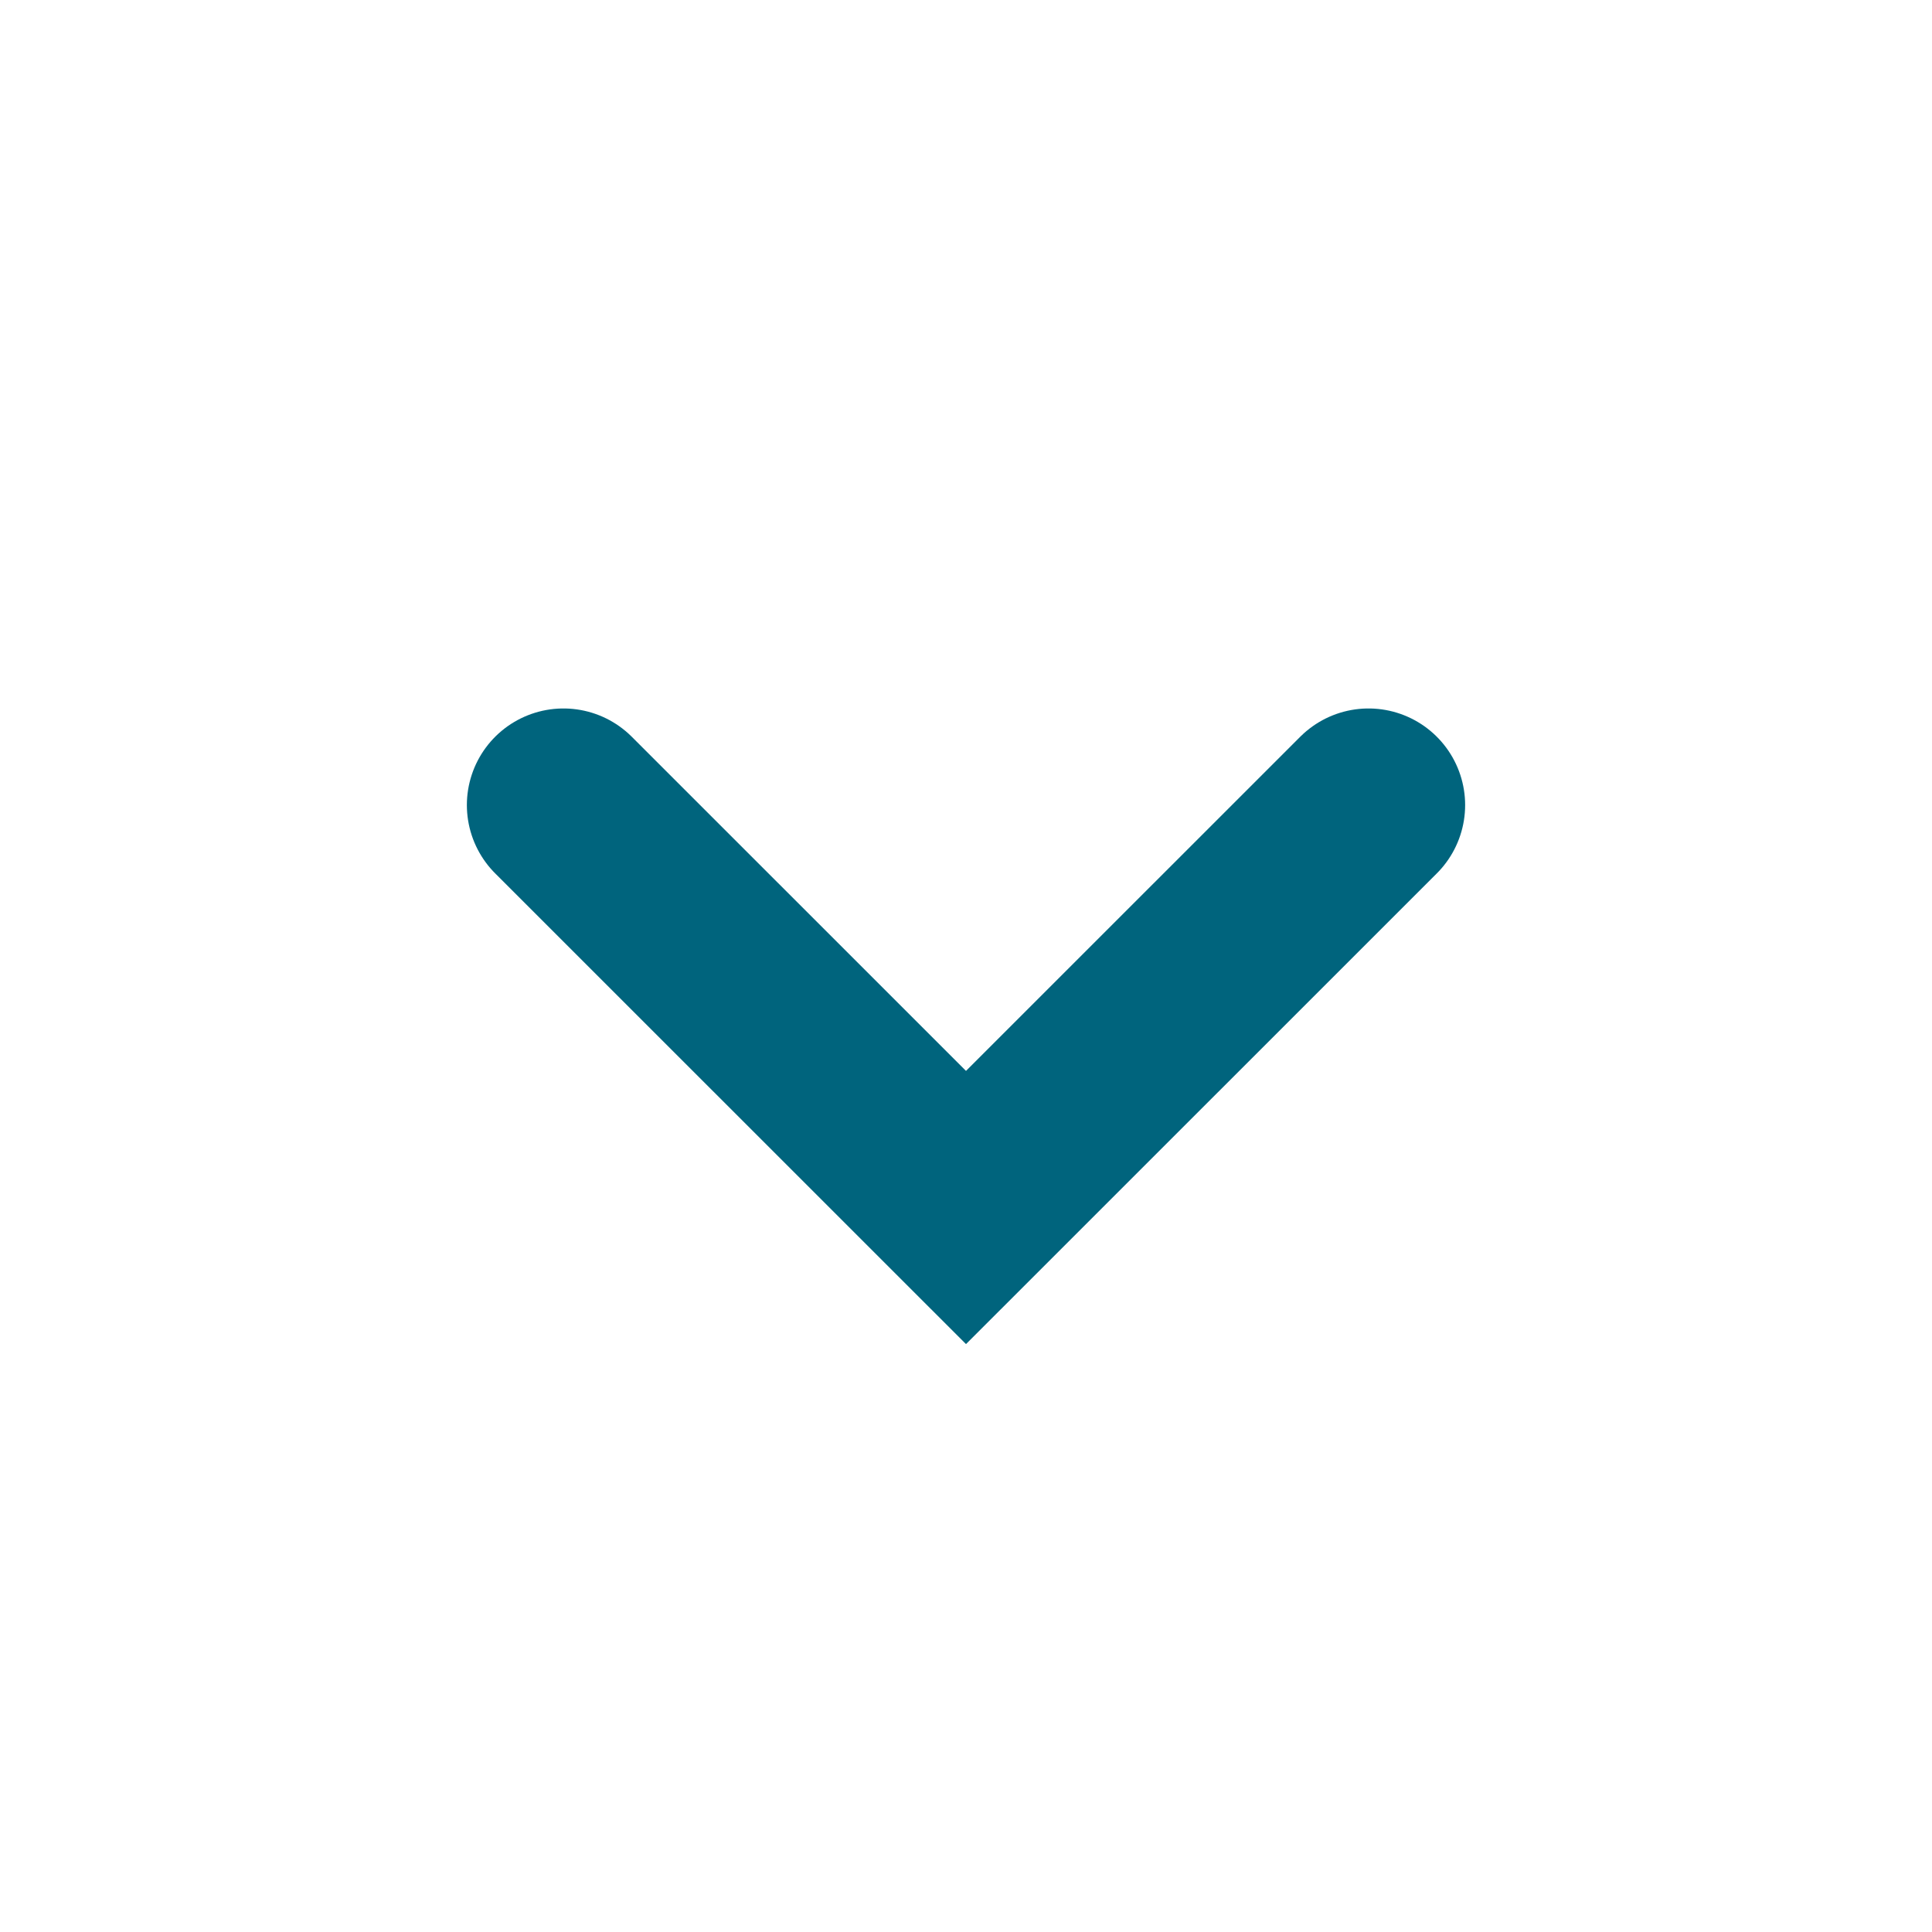
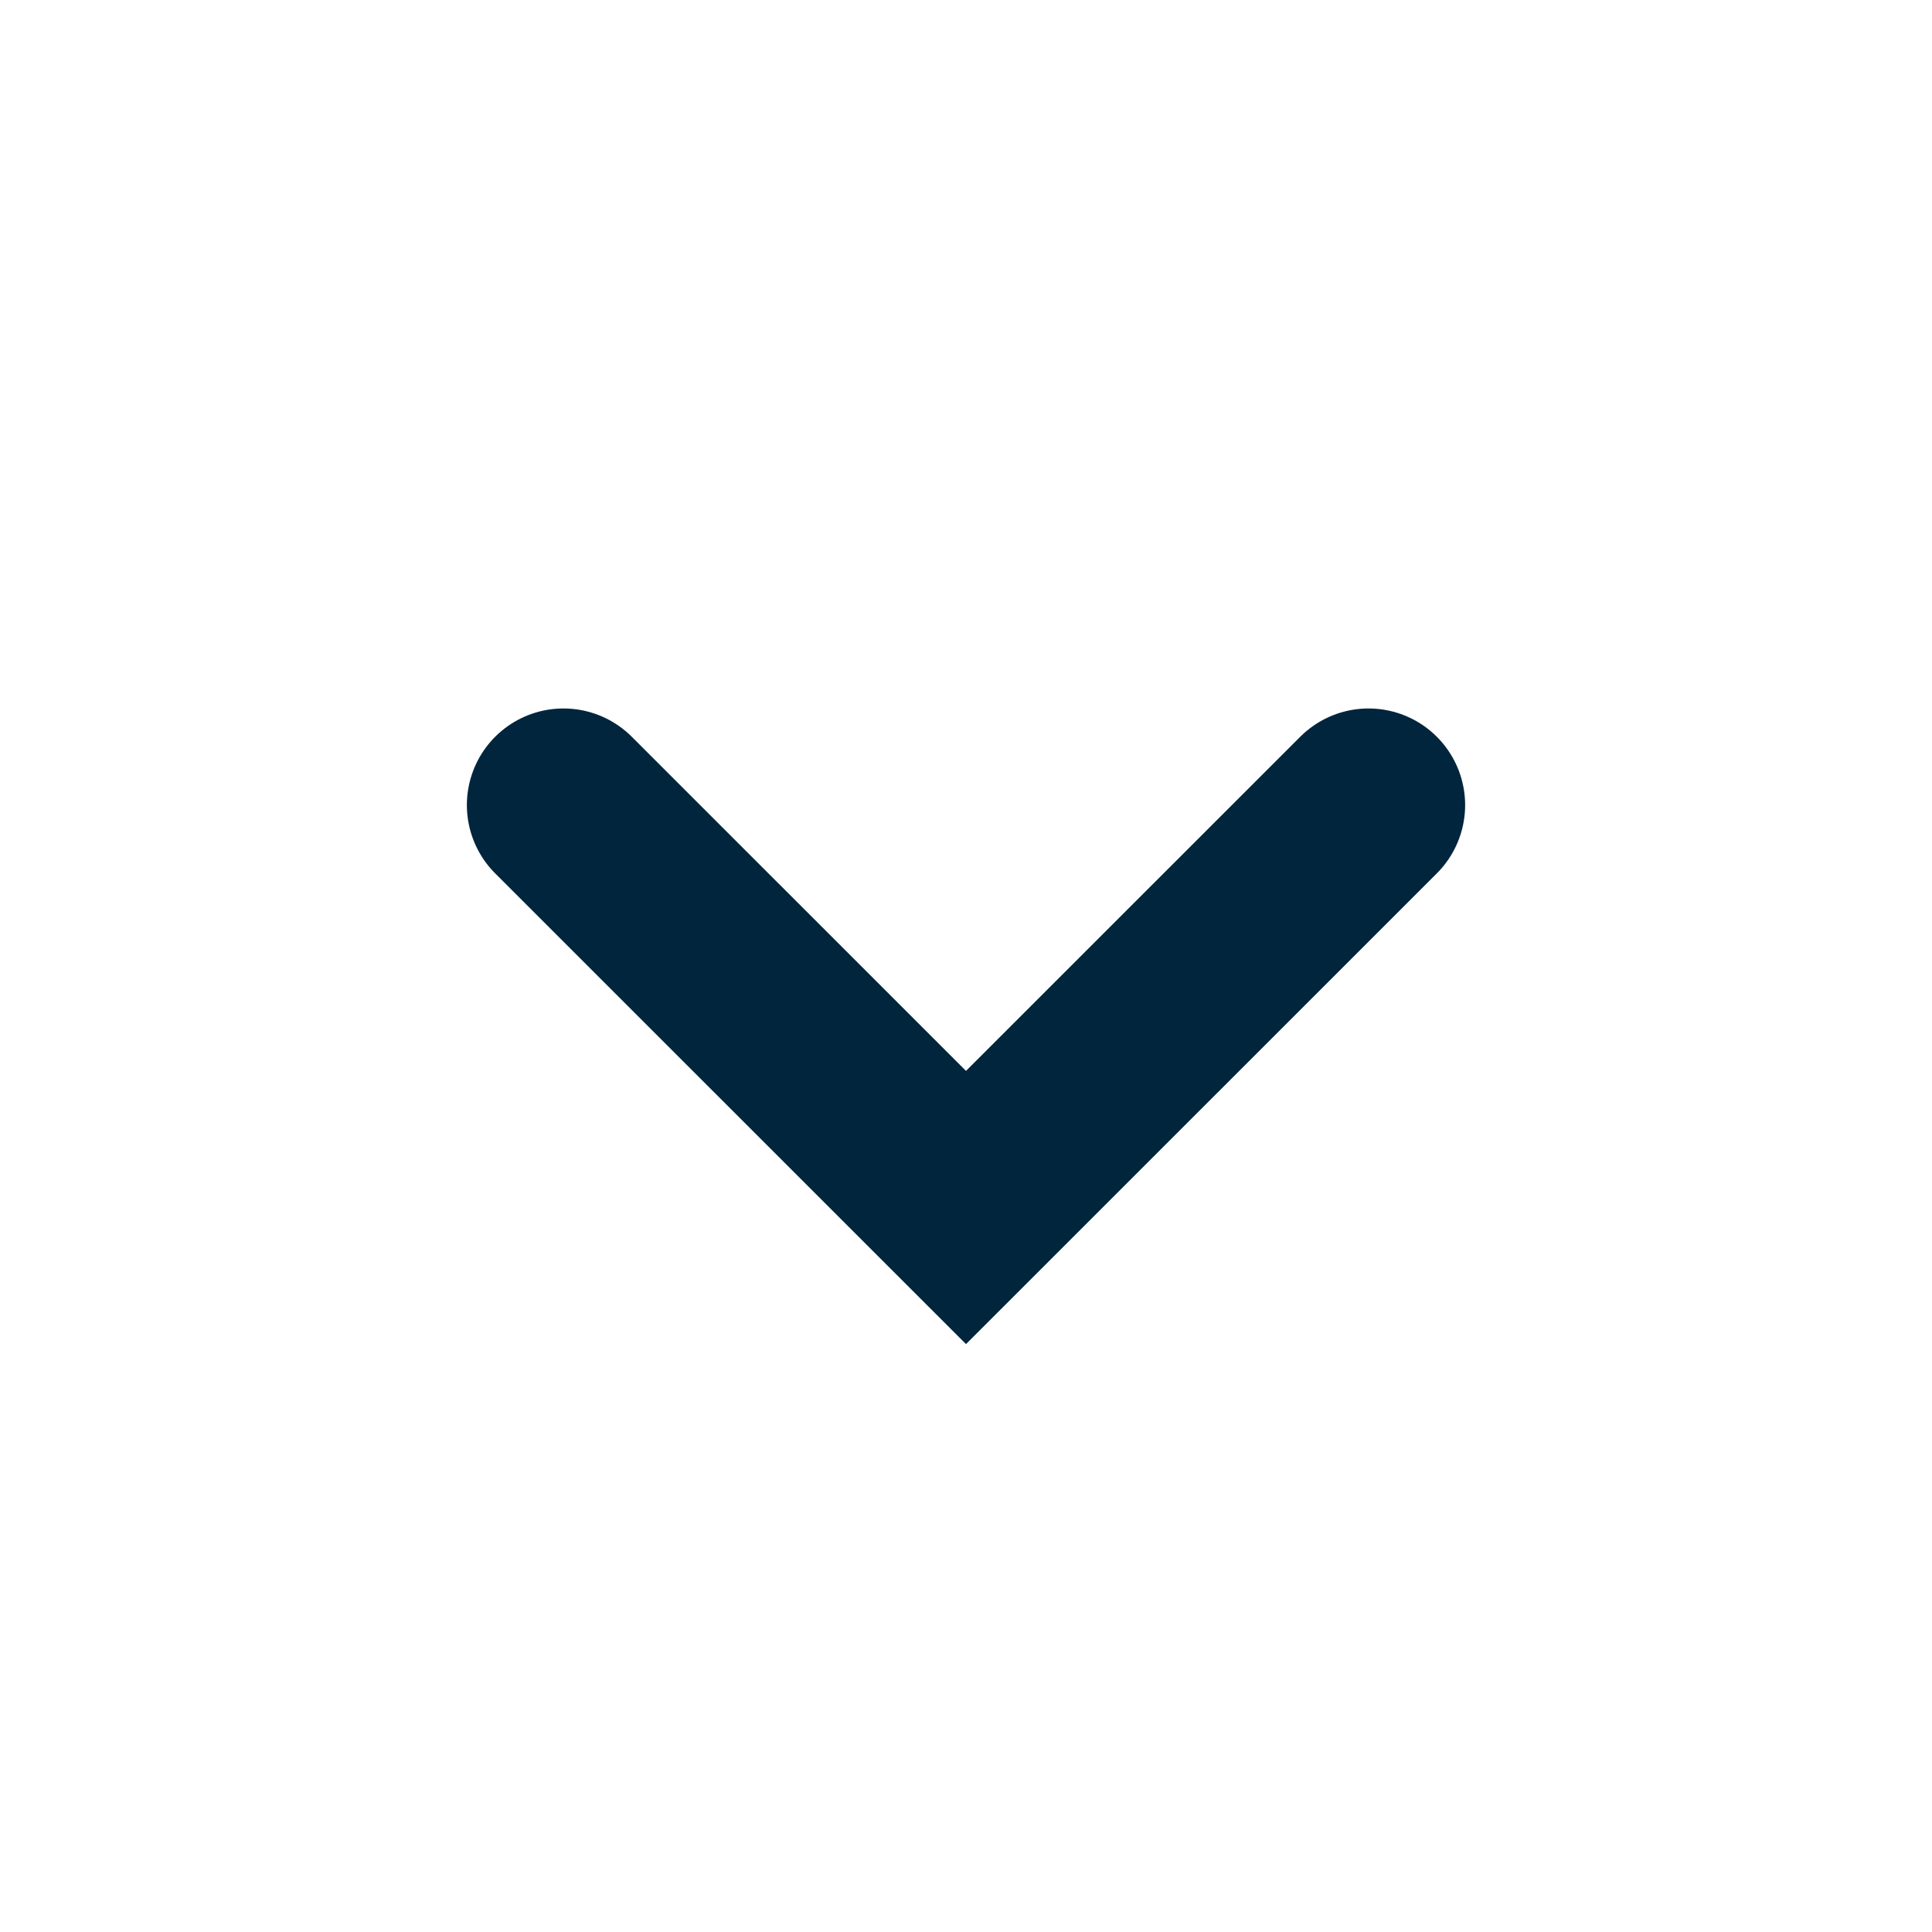
<svg xmlns="http://www.w3.org/2000/svg" width="20" height="20" viewBox="0 0 20 20" fill="none">
-   <path d="M5.833 8.334L10 12.5L14.167 8.334" stroke="#00647D" stroke-width="2" stroke-linecap="round" />
+   <path d="M5.833 8.334L10 12.5L14.167 8.334" stroke="#00253D" stroke-width="2" stroke-linecap="round" />
</svg>
